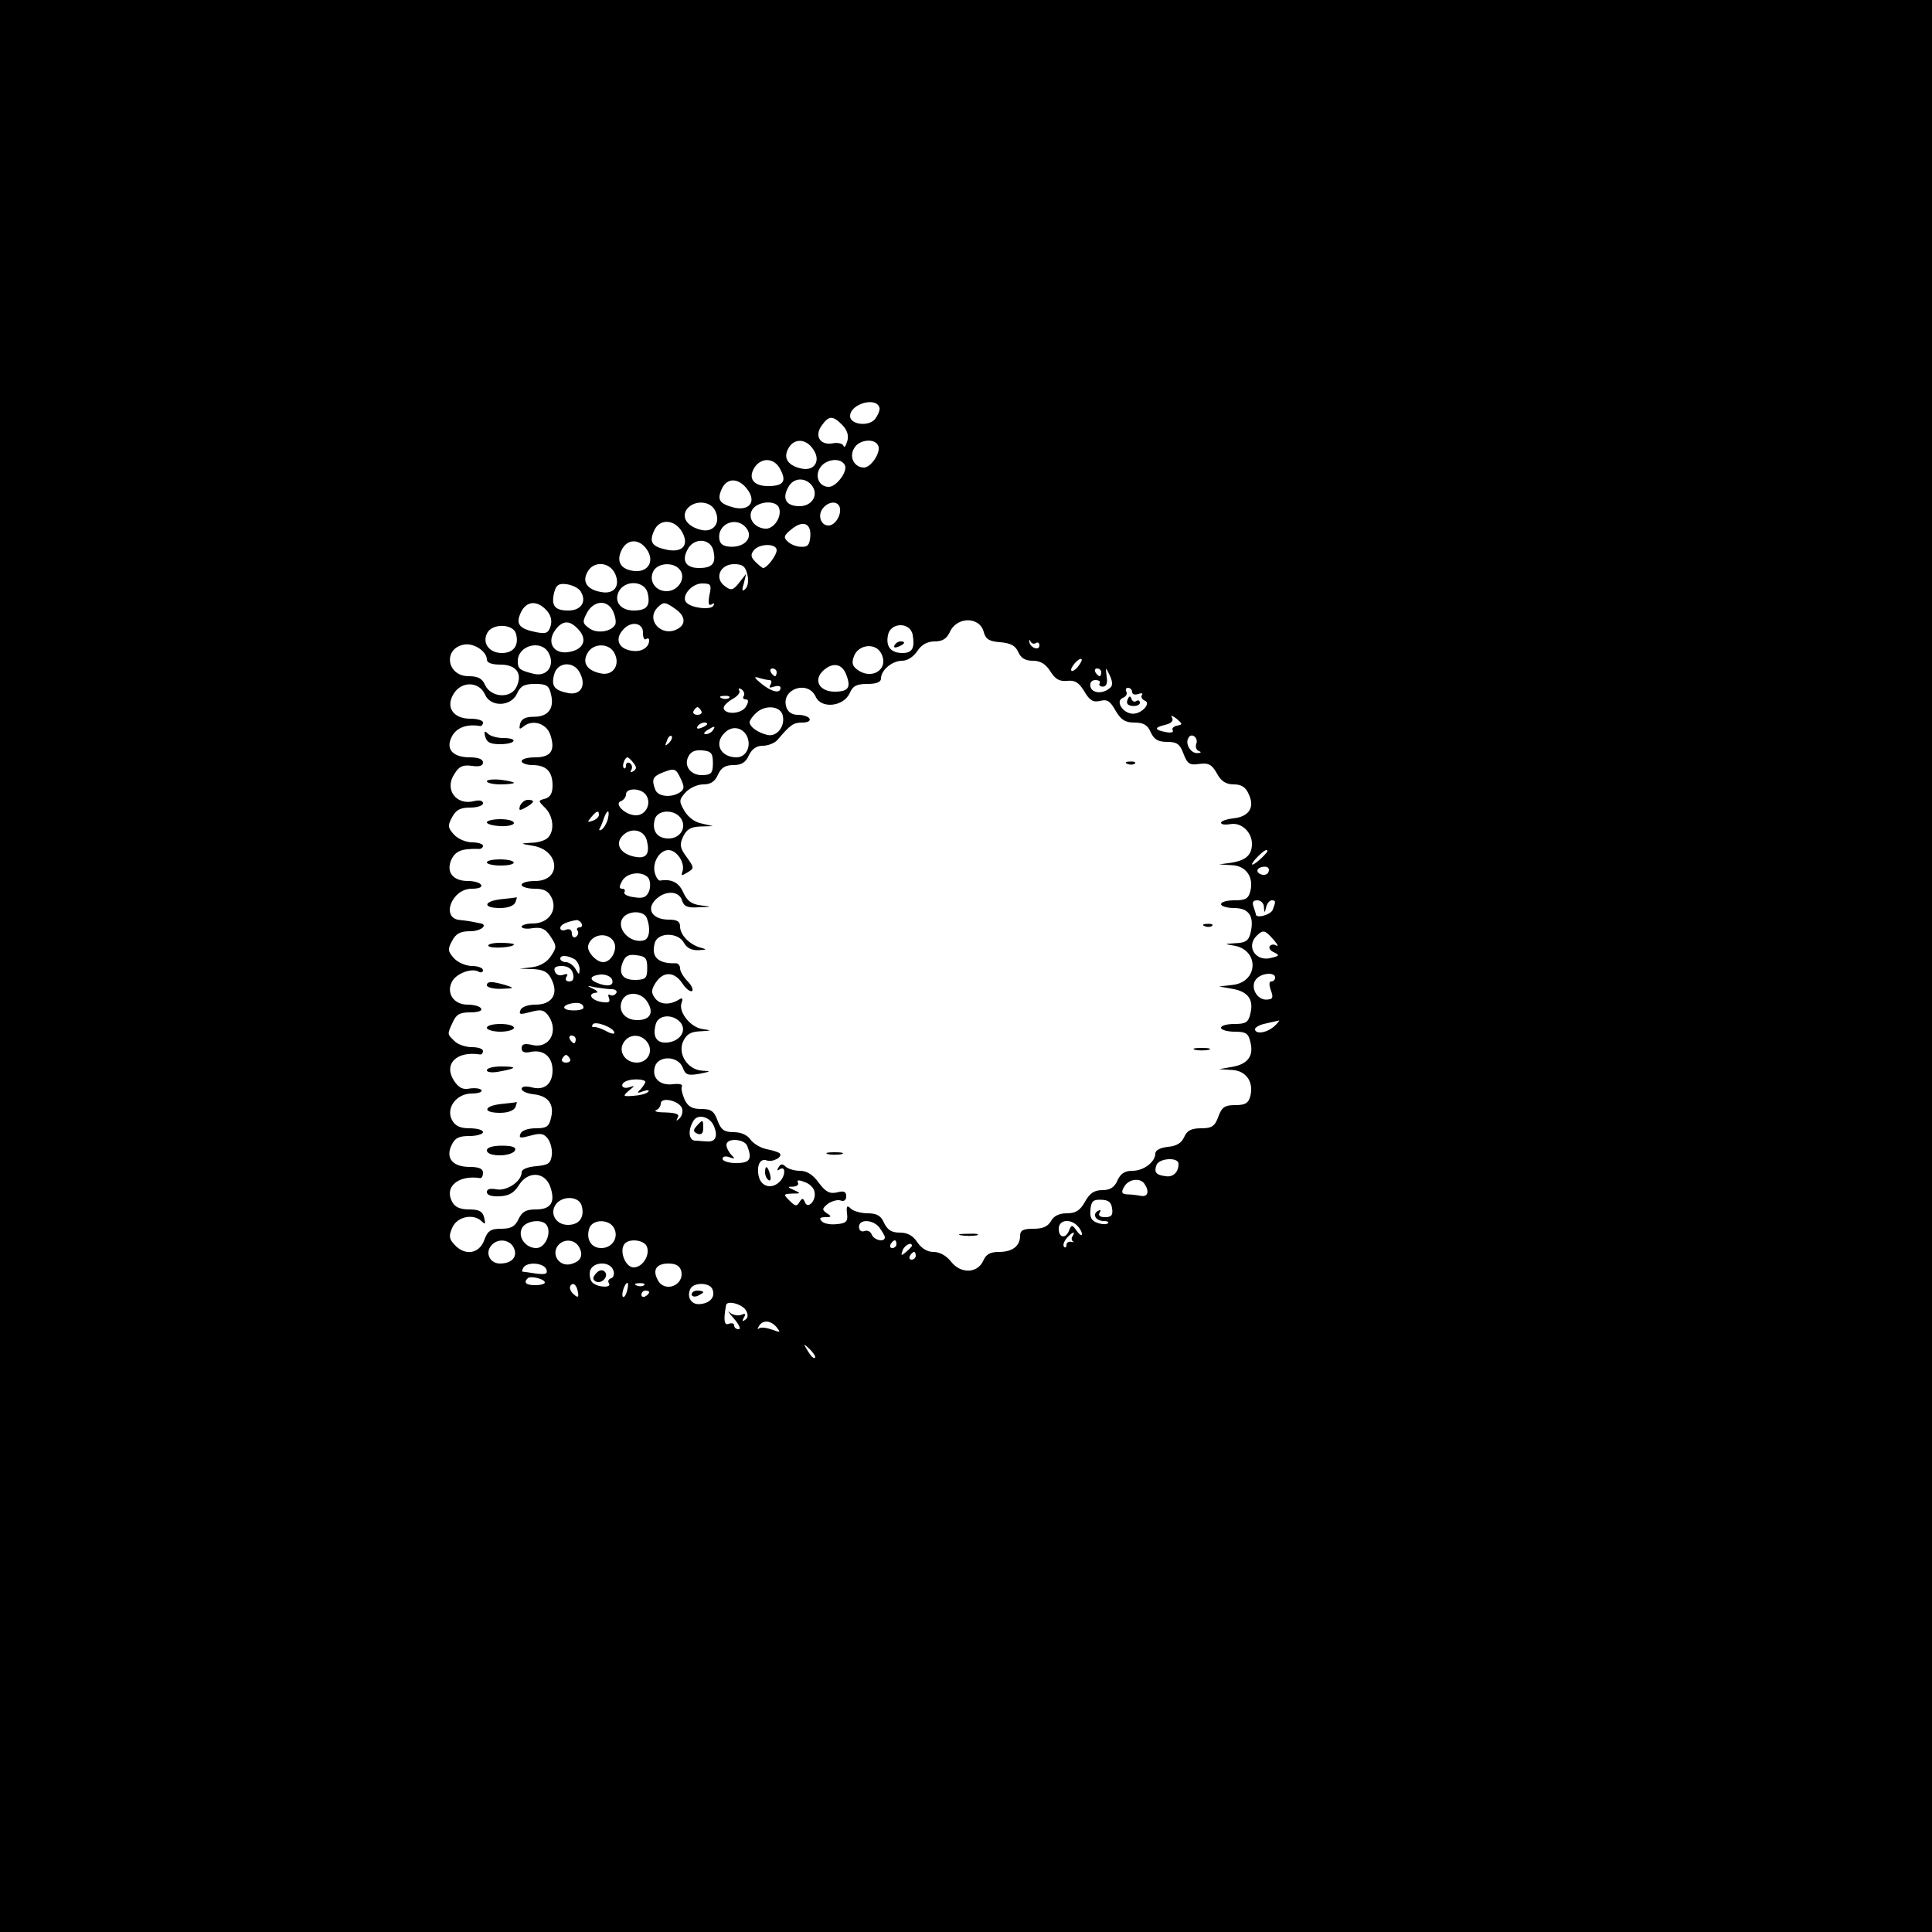
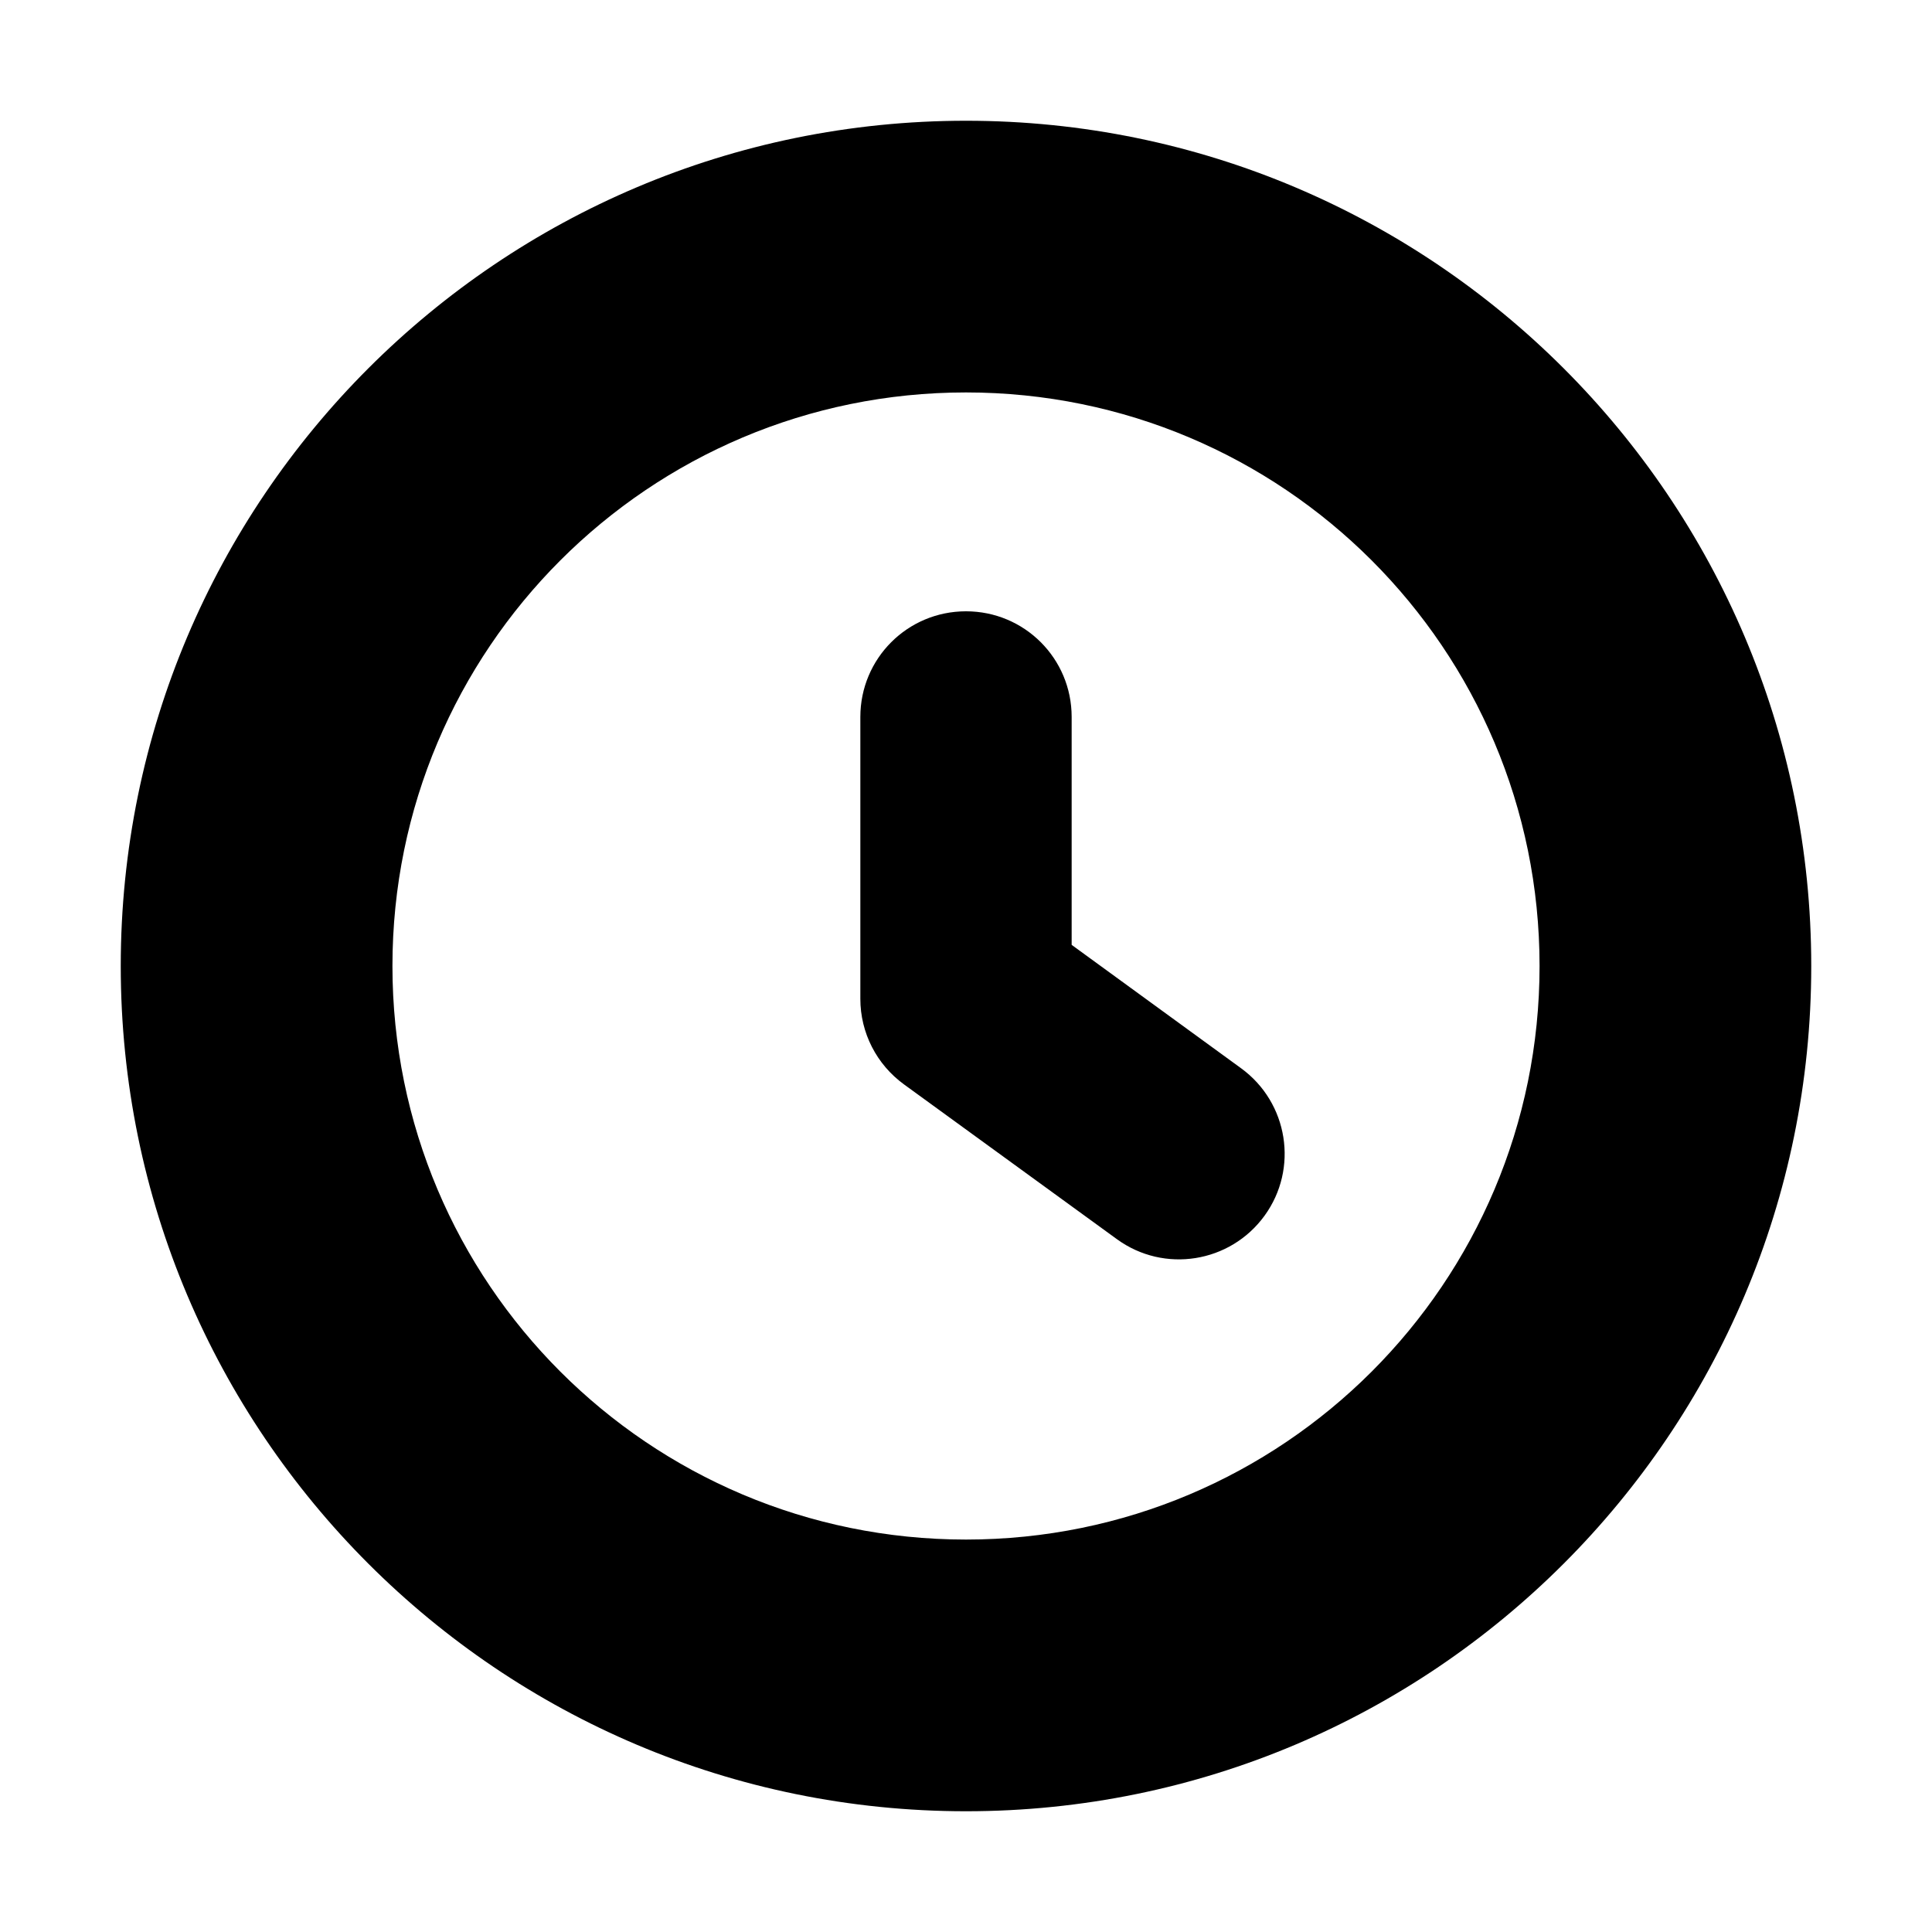
- <svg xmlns="http://www.w3.org/2000/svg" version="1.0" width="500pt" height="500pt" viewBox="0 0 500 500" preserveAspectRatio="xMidYMid meet">
-   <g transform="translate(0,500) scale(0.1,-0.1)" fill="#000000" stroke="none">
-     <path d="M0 2500 l0 -2500 2500 0 2500 0 0 2500 0 2500 -2500 0 -2500 0 0 -2500z m2276 1445 c2 -5 -3 -18 -11 -29 -16 -21 -65 -15 -65 7 0 32 68 51 76 22z m-97 -44 c13 -13 18 -27 14 -42 -4 -13 -8 -19 -10 -13 -2 6 -14 9 -26 7 -34 -7 -50 18 -31 45 19 27 29 27 53 3z m-75 -63 c21 -29 5 -57 -28 -51 -36 7 -50 27 -36 52 14 27 45 27 64 -1z m169 8 c7 -17 -19 -56 -37 -56 -25 0 -39 27 -26 49 12 24 55 28 63 7z m-254 -60 c17 -31 9 -43 -28 -44 -40 -1 -56 19 -39 47 17 28 52 27 67 -3z m168 9 c6 -17 -23 -55 -42 -55 -25 0 -37 27 -23 49 15 24 56 28 65 6z m-251 -64 c21 -30 3 -53 -35 -45 -39 10 -46 20 -33 49 14 30 45 29 68 -4z m164 14 c20 -24 3 -55 -31 -55 -34 0 -46 19 -29 49 12 24 42 27 60 6z m-250 -65 c17 -32 -3 -60 -37 -51 -36 9 -51 34 -34 55 19 22 58 20 71 -4z m166 6 c9 -24 -15 -58 -38 -54 -30 4 -45 32 -29 52 17 20 60 21 67 2z m157 2 c6 -19 -11 -48 -29 -48 -20 0 -29 27 -14 45 15 18 37 19 43 3z m-410 -61 c22 -35 6 -58 -36 -50 -40 8 -48 20 -34 50 13 30 50 30 70 0z m168 7 c19 -23 -1 -49 -37 -49 -20 0 -30 6 -32 18 -8 40 43 63 69 31z m166 -23 c-2 -22 -7 -27 -24 -26 -13 0 -28 7 -35 14 -11 10 -9 16 10 31 30 25 52 16 49 -19z m-423 -33 c20 -29 5 -58 -30 -56 -36 3 -50 23 -36 53 14 31 46 32 66 3z m172 -2 c8 -34 -2 -46 -37 -46 -34 0 -46 19 -29 49 16 30 58 28 66 -3z m164 0 c0 -13 -25 -46 -35 -46 -2 0 -11 7 -20 16 -12 12 -13 19 -4 30 15 18 59 18 59 0z m-418 -61 c14 -32 -3 -54 -37 -47 -35 6 -49 26 -35 51 15 30 57 28 72 -4z m167 11 c18 -21 -3 -56 -34 -56 -29 0 -47 27 -34 52 12 22 52 24 68 4z m175 -12 c4 -16 2 -31 -5 -38 -8 -8 -10 -5 -4 14 l6 25 -18 -23 c-16 -20 -21 -21 -37 -9 -28 20 -13 57 24 57 22 0 29 -6 34 -26z m-431 -45 c16 -26 1 -49 -32 -49 -35 0 -45 12 -37 46 5 20 12 25 33 22 14 -2 31 -10 36 -19z m173 -3 c8 -34 -2 -46 -36 -46 -35 0 -53 25 -37 52 18 28 65 24 73 -6z m160 -6 c-4 -22 -2 -29 6 -24 6 4 8 3 4 -4 -7 -11 -55 -6 -69 8 -16 15 12 50 40 50 23 0 25 -3 19 -30z m-422 -39 c12 -13 15 -27 11 -41 -6 -19 -12 -21 -38 -16 -44 9 -53 21 -39 51 14 30 42 32 66 6z m173 -4 c6 -13 8 -28 5 -34 -12 -19 -48 -23 -67 -9 -18 13 -18 17 -6 40 18 33 54 35 68 3z m161 7 c26 -18 28 -40 5 -52 -41 -22 -83 24 -51 56 15 15 19 15 46 -4z m798 -60 c5 -18 14 -24 42 -26 27 -2 40 -9 47 -25 7 -16 18 -23 38 -23 19 0 33 -8 45 -27 13 -21 24 -27 44 -25 20 2 30 -4 44 -27 14 -24 23 -29 41 -25 18 5 26 0 40 -25 14 -24 25 -31 49 -31 23 0 34 -6 42 -25 9 -19 19 -25 43 -25 25 0 33 -6 42 -31 10 -26 16 -30 41 -26 23 3 32 -1 45 -24 11 -21 24 -29 44 -29 20 0 31 -7 39 -26 16 -34 0 -58 -41 -62 -17 -2 -31 -7 -31 -11 0 -5 11 -6 23 -4 29 6 57 -20 57 -51 0 -29 -16 -43 -55 -49 l-30 -4 32 -2 c37 -1 58 -30 49 -67 -5 -20 -13 -24 -41 -24 -19 0 -35 -4 -35 -10 0 -5 15 -10 34 -10 39 0 53 -22 42 -66 -5 -19 -13 -24 -39 -25 -29 -2 -29 -2 -5 -6 67 -10 66 -94 -2 -102 l-35 -4 34 -6 c41 -7 56 -28 47 -64 -5 -23 -12 -27 -41 -27 -19 0 -35 -4 -35 -10 0 -5 16 -10 35 -10 29 0 36 -4 41 -27 9 -35 -6 -57 -47 -64 l-34 -6 32 -2 c37 -1 58 -30 49 -67 -5 -19 -13 -24 -39 -24 -27 0 -35 -5 -44 -30 -9 -25 -17 -30 -45 -30 -25 0 -36 -6 -43 -22 -7 -16 -20 -24 -42 -26 -20 -2 -33 -9 -33 -17 0 -22 -30 -45 -59 -45 -20 0 -31 -7 -39 -25 -8 -18 -19 -25 -39 -25 -21 0 -33 -8 -45 -30 -13 -23 -24 -30 -47 -30 -20 0 -34 -7 -41 -20 -8 -14 -21 -20 -45 -20 -27 0 -35 -4 -35 -18 0 -27 -20 -42 -55 -42 -22 0 -33 -6 -40 -22 -15 -34 -58 -35 -83 -4 -12 16 -30 26 -46 26 -16 0 -31 9 -42 25 -11 17 -25 25 -45 25 -22 0 -32 7 -41 25 -8 19 -19 25 -43 25 -17 0 -37 6 -43 12 -10 10 -12 7 -10 -12 3 -21 -2 -26 -26 -28 -16 -2 -33 1 -39 7 -8 8 -5 11 9 11 16 0 17 2 4 10 -13 9 -13 12 3 25 11 7 25 11 33 8 8 -3 14 1 14 11 0 12 -6 15 -24 10 -19 -4 -29 1 -47 25 -15 21 -31 31 -49 31 -14 0 -31 5 -37 11 -8 8 -13 7 -18 -2 -5 -8 -4 -10 3 -5 16 10 15 -17 0 -32 -20 -20 -47 -14 -54 12 -7 29 3 49 20 43 15 -6 43 9 34 18 -3 3 -18 8 -34 11 -15 3 -34 14 -42 25 -8 12 -25 19 -43 19 -25 0 -33 6 -42 30 -9 25 -17 30 -43 30 -23 0 -34 6 -43 26 -6 14 -9 29 -6 33 2 5 -8 7 -24 5 -34 -4 -55 17 -46 46 9 29 60 28 72 -3 7 -19 13 -21 43 -16 30 6 31 7 8 8 -38 2 -65 43 -50 76 9 19 20 25 44 26 31 2 31 2 5 6 -31 5 -62 45 -53 68 4 11 2 14 -7 8 -24 -15 -50 -13 -62 4 -10 14 -10 21 2 40 20 30 48 29 69 -2 9 -14 20 -22 25 -20 4 3 -1 15 -11 25 -11 11 -20 26 -20 34 0 8 -6 14 -12 13 -46 -1 -64 17 -53 54 9 27 61 26 75 -1 7 -13 20 -20 38 -19 21 1 22 2 7 6 -29 7 -55 33 -55 55 0 13 -7 18 -29 18 -41 0 -59 25 -36 50 24 26 62 26 70 0 5 -16 14 -20 43 -18 36 1 36 1 5 5 -24 3 -35 12 -45 34 -11 25 -30 35 -60 30 -4 0 -10 8 -13 19 -8 26 11 60 35 60 22 0 44 -34 36 -56 -4 -11 -2 -11 13 -2 18 11 18 12 -2 40 -17 23 -19 32 -9 53 9 19 20 25 44 26 l33 1 -30 7 c-17 3 -35 17 -44 33 -14 24 -14 28 3 47 11 12 31 21 46 21 19 0 30 7 38 25 8 18 19 25 40 25 21 0 32 7 40 25 8 17 20 25 36 25 14 0 31 7 38 15 33 39 41 45 64 45 14 0 22 4 19 10 -3 6 -17 10 -30 10 -15 0 -26 7 -30 20 -15 47 56 71 76 27 14 -32 72 -26 88 9 8 19 18 24 46 24 24 0 35 5 35 14 0 22 29 46 55 46 13 0 29 10 39 25 11 17 26 25 45 25 20 0 31 7 39 24 18 41 78 41 88 0z m-1052 10 c29 -28 17 -57 -26 -62 -36 -4 -53 26 -32 56 18 26 37 28 58 6z m170 -12 c0 -12 3 -19 8 -16 4 3 8 2 8 -3 0 -16 -15 -28 -35 -28 -43 1 -58 30 -30 58 21 21 50 14 49 -11z m-329 -1 c9 -30 -5 -51 -36 -51 -33 0 -52 26 -38 52 13 25 66 24 74 -1z m1027 -4 c6 -34 -1 -47 -26 -47 -30 0 -44 16 -38 46 6 34 58 35 64 1z m319 -21 c5 3 9 0 9 -6 0 -15 -23 -7 -26 8 -1 7 0 8 3 2 2 -5 9 -8 14 -4z m-1421 -43 c0 -8 12 -13 35 -13 41 0 58 -23 42 -57 -14 -32 -67 -29 -82 5 -7 16 -18 22 -42 22 -58 0 -67 73 -11 82 25 4 58 -18 58 -39z m160 17 c17 -32 -4 -62 -38 -54 -37 9 -42 13 -42 33 0 41 61 57 80 21z m170 0 c16 -30 -3 -59 -34 -53 -36 7 -50 27 -36 52 14 27 56 28 70 1z m690 0 c23 -42 -25 -73 -64 -41 -11 9 -12 18 -5 35 13 29 55 32 69 6z m510 -35 c-7 -9 -15 -13 -17 -11 -6 6 20 36 26 30 2 -2 -2 -10 -9 -19z m-1290 -15 c18 -33 4 -59 -28 -54 -37 7 -46 18 -38 48 8 33 50 36 66 6z m690 -6 c13 -33 6 -44 -30 -44 -38 0 -55 28 -32 52 25 25 51 22 62 -8z m-180 6 c0 -5 -2 -10 -4 -10 -3 0 -8 5 -11 10 -3 6 -1 10 4 10 6 0 11 -4 11 -10z m840 0 c0 -5 -2 -10 -4 -10 -3 0 -8 5 -11 10 -3 6 -1 10 4 10 6 0 11 -4 11 -10z m24 -39 c-18 -18 -48 -16 -52 2 -2 10 3 17 13 17 9 0 14 -4 11 -8 -3 -5 1 -9 8 -9 9 0 13 9 10 26 -3 26 -3 26 8 3 7 -14 8 -26 2 -31z m-883 19 c6 0 7 -5 3 -12 -5 -8 -2 -9 9 -5 10 3 17 2 17 -3 0 -16 -23 -11 -50 11 -18 15 -20 19 -7 15 10 -3 23 -6 28 -6z m-736 -37 c14 -34 68 -32 83 2 9 20 19 25 47 25 29 0 36 -4 41 -27 9 -36 -7 -58 -44 -58 -22 0 -32 -5 -36 -18 -3 -14 -2 -16 9 -7 23 19 59 8 69 -21 14 -41 2 -59 -39 -59 -19 0 -35 -4 -35 -10 0 -5 13 -10 28 -10 36 0 52 -17 52 -53 0 -20 -6 -30 -19 -34 -19 -5 -19 -5 0 -24 21 -21 25 -59 7 -77 -7 -7 -26 -13 -42 -13 -31 -2 -31 -2 4 -8 69 -12 74 -91 5 -91 -19 0 -35 -4 -35 -10 0 -5 15 -10 33 -10 26 0 36 -6 45 -24 15 -33 -9 -66 -49 -66 -16 0 -29 -4 -29 -8 0 -5 13 -7 29 -4 23 3 33 -2 46 -22 16 -24 16 -28 1 -50 -10 -16 -28 -26 -48 -29 l-33 -4 36 -1 c28 -2 38 -8 47 -28 18 -37 0 -64 -42 -64 -20 0 -36 -6 -39 -14 -5 -12 0 -12 26 -5 26 7 34 6 45 -8 30 -41 4 -89 -42 -77 -19 4 -26 2 -26 -9 0 -10 8 -13 25 -9 33 6 55 -14 55 -48 0 -35 -21 -53 -54 -44 -16 4 -26 2 -26 -4 0 -6 14 -12 31 -14 38 -4 54 -26 45 -61 -5 -23 -12 -27 -40 -27 -20 0 -36 -6 -39 -14 -5 -12 0 -12 26 -5 26 7 34 6 45 -8 7 -10 12 -29 10 -43 -3 -21 -9 -25 -40 -28 -23 -2 -38 -8 -38 -16 0 -23 -38 -49 -65 -44 -16 3 -25 1 -25 -7 0 -8 12 -12 33 -11 23 1 37 8 50 29 23 37 67 35 81 -4 14 -40 2 -59 -37 -59 -26 0 -36 -6 -45 -25 -9 -19 -19 -25 -45 -25 -27 0 -35 -5 -44 -30 -13 -35 -50 -41 -77 -11 -14 15 -15 23 -5 45 13 28 55 36 76 15 9 -9 10 -7 6 10 -4 16 -13 21 -39 21 -23 0 -37 6 -44 20 -21 39 17 70 73 61 4 0 7 6 7 14 0 10 -10 15 -34 15 -44 0 -63 22 -48 55 9 20 19 25 47 25 19 0 35 5 35 10 0 6 -16 10 -35 10 -24 0 -37 6 -45 21 -17 31 11 69 51 69 17 0 28 4 25 9 -3 4 -16 6 -30 4 -18 -4 -29 2 -41 20 -28 43 6 78 68 68 4 0 7 4 7 9 0 6 -13 10 -29 10 -16 0 -37 7 -45 16 -19 18 -19 17 -4 49 9 20 18 25 45 25 20 0 32 4 28 10 -3 6 -19 10 -35 10 -36 0 -56 30 -40 60 11 21 52 36 69 25 6 -3 11 -1 11 4 0 6 -13 11 -28 11 -16 0 -37 9 -47 20 -16 18 -17 23 -5 45 10 19 21 25 47 25 29 0 49 18 23 21 -5 1 -14 3 -20 4 -5 1 -19 3 -29 4 -51 3 -23 81 30 81 18 0 28 4 24 10 -3 6 -19 10 -34 10 -39 0 -57 23 -43 55 11 23 27 29 70 28 6 -1 12 3 12 8 0 5 -13 9 -28 9 -16 0 -37 9 -47 20 -16 18 -17 23 -5 45 10 19 21 25 47 25 18 0 33 5 33 11 0 7 -9 9 -22 6 -47 -13 -79 30 -52 70 12 20 22 24 45 21 20 -3 29 0 29 9 0 8 -12 13 -34 13 -45 0 -64 22 -46 55 12 22 38 32 73 26 4 0 7 4 7 9 0 6 -15 10 -33 10 -45 0 -65 31 -42 66 21 32 65 30 80 -3z m670 -4 c-4 -5 -1 -9 5 -9 7 0 8 -6 1 -18 -10 -19 -52 -23 -58 -6 -2 6 8 16 21 24 14 7 23 18 19 23 -3 6 -1 7 6 3 6 -4 9 -12 6 -17z m1005 10 c0 -6 7 -8 16 -5 8 3 13 2 9 -3 -3 -5 1 -11 7 -14 19 -6 -8 -36 -32 -34 -25 2 -44 33 -24 41 8 3 12 10 9 16 -3 5 -1 10 4 10 6 0 11 -5 11 -11z m-1043 -15 c-3 -3 -12 -4 -19 -1 -8 3 -5 6 6 6 11 1 17 -2 13 -5z m-72 -34 c3 -5 -1 -10 -10 -10 -9 0 -13 5 -10 10 3 6 8 10 10 10 2 0 7 -4 10 -10z m210 -9 c9 -29 -14 -59 -39 -53 -25 6 -46 21 -46 33 0 4 7 15 16 23 22 22 61 20 69 -3z m1021 -29 c-9 -2 -14 -7 -11 -12 3 -5 -4 -7 -16 -5 -32 6 -33 12 -4 19 17 4 23 11 18 19 -4 7 1 5 12 -3 16 -14 16 -15 1 -18z m-1216 4 c0 -2 -7 -7 -16 -10 -8 -3 -12 -2 -9 4 6 10 25 14 25 6z m15 -16 c-3 -5 -12 -10 -18 -10 -7 0 -6 4 3 10 19 12 23 12 15 0z m87 -13 c14 -26 0 -57 -26 -57 -41 0 -59 36 -31 63 18 19 44 16 57 -6z m-201 -20 c-10 -9 -11 -8 -5 6 3 10 9 15 12 12 3 -3 0 -11 -7 -18z m1365 -2 c-3 -8 0 -16 7 -19 7 -2 5 -5 -4 -5 -18 -1 -33 25 -23 40 8 14 26 -1 20 -16z m-1251 -50 c0 -25 -4 -30 -25 -31 -32 -2 -52 24 -38 49 6 12 18 17 36 15 23 -2 27 -8 27 -33z m-206 1 c9 -11 9 -16 0 -22 -7 -4 -9 -3 -5 4 3 6 2 13 -4 17 -5 3 -10 1 -10 -6 0 -7 -3 -10 -6 -6 -5 5 3 27 10 27 2 0 9 -6 15 -14z m123 -42 c10 -21 9 -27 -3 -35 -22 -14 -56 -11 -63 7 -10 26 -7 34 17 44 33 13 36 12 49 -16z m-92 -39 c18 -21 3 -55 -24 -55 -28 0 -59 31 -38 37 6 3 12 10 12 17 0 17 36 17 50 1z m-120 -54 c0 -5 -7 -12 -16 -15 -14 -5 -15 -4 -4 9 14 17 20 19 20 6z m23 -11 c-3 -11 -10 -23 -16 -27 -5 -3 -8 -2 -5 3 3 5 8 17 11 27 9 24 16 22 10 -3z m187 5 c19 -23 3 -55 -30 -55 -30 0 -44 21 -35 51 8 23 47 25 65 4z m-86 -60 c8 -33 0 -47 -27 -43 -40 6 -58 33 -35 56 22 22 55 14 62 -13z m1606 -28 c0 -2 -9 -12 -20 -22 -24 -21 -27 -14 -4 9 15 15 24 20 24 13z m3 -53 c-2 -7 -11 -10 -19 -7 -17 6 -11 20 10 20 8 0 12 -6 9 -13z m-1605 -16 c5 -8 6 -22 2 -34 -7 -16 -15 -20 -39 -16 -17 2 -28 8 -25 13 3 5 0 9 -6 9 -8 0 -8 6 0 20 12 22 52 27 68 8z m1593 -75 c1 -17 2 -17 6 0 2 9 9 17 14 17 11 0 11 -3 3 -24 -5 -14 -44 -24 -44 -12 0 2 -3 11 -6 20 -4 11 -1 16 10 16 9 0 17 -8 17 -17z m-1597 -29 c10 -26 7 -52 -6 -57 -37 -12 -78 33 -54 60 16 17 53 16 60 -3z m-169 -14 c3 -5 1 -10 -5 -10 -6 0 -9 -4 -5 -9 3 -5 1 -12 -5 -16 -5 -3 -10 1 -10 9 0 10 -6 13 -15 10 -8 -4 -15 -1 -15 4 0 9 15 16 42 21 4 0 10 -3 13 -9z m1791 -42 c10 -12 14 -18 7 -15 -6 4 -14 3 -17 -2 -3 -5 2 -12 12 -16 14 -7 13 -9 -8 -14 -40 -11 -66 29 -38 57 17 17 22 15 44 -10z m-1707 -6 c10 -19 -7 -52 -28 -52 -18 0 -42 27 -39 42 7 31 52 38 67 10z m-101 -45 c6 -5 12 -16 12 -25 -1 -16 -1 -16 -11 1 -5 9 -17 17 -24 17 -8 0 -15 4 -15 9 0 10 19 9 38 -2z m187 -22 c0 -26 -4 -30 -28 -31 -34 -1 -47 14 -36 44 7 18 15 23 36 20 24 -3 28 -8 28 -33z m-192 -15 c3 -13 0 -20 -10 -20 -8 0 -11 5 -7 12 5 7 2 9 -9 5 -9 -3 -18 0 -21 9 -4 10 2 14 18 14 15 0 26 -7 29 -20z m101 -15 c6 -16 -11 -20 -38 -9 -23 9 -19 19 8 22 13 1 27 -5 30 -13z m1716 5 c0 -5 -4 -10 -10 -10 -6 0 -6 -9 -1 -23 7 -19 5 -23 -10 -24 -26 -2 -45 33 -28 53 13 16 49 19 49 4z m-1717 -30 c10 0 15 -5 12 -10 -4 -6 -11 -8 -16 -5 -5 3 -6 0 -3 -8 4 -11 -1 -13 -20 -10 -27 5 -36 22 -13 24 6 0 3 5 -8 10 -17 8 -17 9 5 4 14 -2 33 -5 43 -5z m93 -34 c17 -28 6 -46 -27 -46 -33 0 -52 26 -38 53 13 23 50 19 65 -7z m-166 -14 c0 -4 -11 -7 -25 -7 -29 0 -34 12 -7 18 19 4 32 0 32 -11z m251 -38 c17 -21 0 -48 -33 -52 -28 -3 -40 14 -31 47 6 25 44 28 64 5z m-171 -27 c0 -4 -10 -2 -22 5 -13 7 -27 11 -31 10 -5 -1 -6 2 -3 7 7 10 56 -9 56 -22z m1710 19 c-19 -18 -48 -24 -52 -11 -2 5 11 13 27 16 17 4 32 7 35 8 2 0 -2 -5 -10 -13z m-1810 -36 c0 -5 -2 -10 -4 -10 -3 0 -8 5 -11 10 -3 6 -1 10 4 10 6 0 11 -4 11 -10z m185 -7 c17 -23 2 -53 -27 -53 -30 0 -49 29 -34 52 14 23 45 23 61 1z m-200 -43 c3 -5 -1 -10 -10 -10 -9 0 -13 5 -10 10 3 6 8 10 10 10 2 0 7 -4 10 -10z m195 -60 c0 -3 -6 -12 -12 -19 -11 -10 -9 -11 7 -5 12 4 17 3 12 -2 -5 -5 -22 -9 -38 -10 -27 -2 -28 -1 -12 13 17 14 17 14 1 9 -20 -6 -25 10 -5 17 16 6 47 4 47 -3z m95 -68 c3 -8 0 -20 -6 -26 -9 -8 -10 -8 -5 2 5 8 -3 12 -31 13 -21 0 -32 3 -25 6 6 2 12 10 12 17 0 18 47 8 55 -12z m82 -45 c12 -27 5 -43 -17 -41 -8 0 -23 2 -32 2 -16 2 -18 28 -3 52 11 18 42 10 52 -13z m87 -53 c13 -34 7 -44 -29 -44 -19 0 -35 5 -35 11 0 6 7 8 18 4 14 -5 15 -4 5 6 -7 7 -13 19 -13 26 0 19 47 16 54 -3z m1116 -46 c0 -22 -14 -35 -33 -32 -25 3 -31 10 -24 29 7 18 57 21 57 3z m-942 -73 c5 -22 -18 -46 -25 -26 -5 11 -7 11 -14 0 -7 -12 -11 -11 -26 4 -16 16 -16 17 7 18 23 0 23 1 5 9 -18 8 -18 9 -2 9 10 1 15 5 12 11 -4 6 2 7 17 1 13 -4 25 -16 26 -26z m854 21 c13 -19 9 -34 -9 -31 -10 2 -26 4 -36 4 -14 1 -16 5 -8 19 11 21 42 25 53 8z m-1457 -55 c9 -30 -5 -51 -35 -51 -33 0 -49 32 -30 55 18 21 57 19 65 -4z m1373 -8 c3 -18 -2 -23 -18 -23 -13 0 -19 4 -14 12 4 7 3 8 -5 4 -15 -9 -5 -26 16 -26 9 0 14 -3 10 -6 -3 -3 -15 -3 -26 1 -16 5 -21 14 -19 34 2 22 7 27 27 26 19 0 27 -6 29 -22z m-1463 -44 c13 -20 -4 -59 -27 -59 -28 0 -49 29 -37 52 11 20 54 24 64 7z m174 -7 c13 -24 -4 -52 -33 -52 -26 0 -40 23 -31 51 8 24 51 25 64 1z m687 1 c7 -10 14 -21 14 -25 0 -14 -28 -8 -34 7 -3 8 -11 12 -19 9 -8 -3 -14 2 -14 11 0 21 37 19 53 -2z m512 5 c7 -7 12 -16 12 -22 0 -5 -6 -2 -13 8 -12 17 -14 17 -20 2 -9 -23 -27 -20 -27 4 0 23 29 27 48 8z m-12 -27 c-4 -5 -3 -11 1 -14 5 -2 2 -2 -4 -1 -7 2 -13 -2 -13 -8 0 -6 -3 -8 -6 -5 -4 4 -1 13 6 22 14 16 25 21 16 6z m-1447 -29 c12 -23 -3 -42 -35 -42 -26 0 -39 27 -23 46 16 20 47 17 58 -4z m170 0 c12 -22 3 -38 -24 -44 -26 -5 -46 21 -34 44 13 23 46 23 58 0z m175 2 c9 -22 -11 -54 -34 -54 -21 0 -37 40 -25 59 10 17 52 13 59 -5z m646 6 c0 -5 -5 -10 -11 -10 -5 0 -7 5 -4 10 3 6 8 10 11 10 2 0 4 -4 4 -10z m40 -4 c0 -2 -7 -9 -15 -16 -13 -11 -14 -10 -9 4 5 14 24 23 24 12z m10 -26 c0 -5 -5 -10 -11 -10 -5 0 -7 5 -4 10 3 6 8 10 11 10 2 0 4 -4 4 -10z m-956 -35 c4 -12 -2 -14 -27 -11 -18 3 -33 5 -35 5 -2 1 0 6 3 11 10 15 52 12 59 -5z m173 -2 c4 -9 1 -19 -5 -21 -7 -2 -10 -8 -6 -13 8 -13 -30 -11 -43 2 -6 6 -8 19 -6 30 7 24 51 26 60 2z m176 -2 c9 -38 -44 -58 -61 -23 -14 26 -3 42 28 42 19 0 29 -6 33 -19z m-353 -30 c0 -4 -11 -7 -25 -7 -24 0 -31 7 -19 18 7 7 44 -2 44 -11z m86 -27 c2 -12 -1 -13 -12 -3 -7 6 -11 16 -8 21 7 11 17 3 20 -18z m127 6 c-3 -12 -8 -19 -11 -16 -5 6 5 36 12 36 2 0 2 -9 -1 -20z m44 14 c-3 -3 -12 -4 -19 -1 -8 3 -5 6 6 6 11 1 17 -2 13 -5z m177 -11 c8 -20 -7 -36 -33 -38 -21 -2 -34 17 -25 38 7 19 51 19 58 0z m-164 -7 c0 -3 -4 -8 -10 -11 -5 -3 -10 -1 -10 4 0 6 5 11 10 11 6 0 10 -2 10 -4z m251 -48 c6 -11 5 -19 -3 -24 -7 -5 -8 -3 -3 6 6 10 4 12 -7 7 -9 -3 -22 0 -29 6 -8 7 -3 0 10 -15 14 -16 19 -28 13 -28 -7 0 -12 4 -12 10 0 5 -6 7 -14 4 -12 -5 -14 10 -7 48 2 14 43 3 52 -14z m79 -43 c11 -14 10 -14 -12 -6 -14 5 -29 7 -34 3 -4 -4 -4 -1 0 6 10 17 31 15 46 -3z m99 -79 c-3 -3 -11 5 -18 17 -13 21 -12 21 5 5 10 -10 16 -20 13 -22z" />
-     <path d="M2918 3023 c7 -3 16 -2 19 1 4 3 -2 6 -13 5 -11 0 -14 -3 -6 -6z" />
-     <path d="M3118 2603 c7 -3 16 -2 19 1 4 3 -2 6 -13 5 -11 0 -14 -3 -6 -6z" />
-     <path d="M3093 2283 c9 -2 25 -2 35 0 9 3 1 5 -18 5 -19 0 -27 -2 -17 -5z" />
-     <path d="M2143 2013 c9 -2 25 -2 35 0 9 3 1 5 -18 5 -19 0 -27 -2 -17 -5z" />
-     <path d="M1980 1966 c0 -8 4 -17 9 -20 5 -4 7 3 4 14 -6 23 -13 26 -13 6z" />
-     <path d="M2488 1803 c12 -2 30 -2 40 0 9 3 -1 5 -23 4 -22 0 -30 -2 -17 -4z" />
-     <path d="M2315 3330 c-3 -6 1 -7 9 -4 18 7 21 14 7 14 -6 0 -13 -4 -16 -10z" />
-     <path d="M1256 3093 c4 -15 14 -19 40 -19 40 1 46 16 6 16 -15 0 -33 5 -39 11 -9 9 -11 7 -7 -8z" />
-     <path d="M1260 2978 c0 -4 16 -8 35 -8 19 0 35 2 35 4 0 2 -16 6 -35 8 -19 2 -35 0 -35 -4z" />
-     <path d="M1346 2915 c-4 -13 -2 -14 14 -5 23 13 26 20 6 20 -8 0 -16 -7 -20 -15z" />
-     <path d="M1260 2872 c0 -5 16 -9 35 -10 19 -1 35 3 35 8 0 6 -16 10 -35 10 -19 0 -35 -4 -35 -8z" />
-     <path d="M1260 2768 c0 -4 16 -8 35 -8 46 0 46 15 0 16 -19 0 -35 -3 -35 -8z" />
-     <path d="M1298 2673 c-47 -5 -50 -23 -4 -23 21 0 36 6 40 15 3 8 4 14 3 13 -1 -1 -19 -3 -39 -5z" />
-     <path d="M1264 2552 c5 -8 66 -4 66 4 0 2 -16 4 -36 4 -19 0 -33 -4 -30 -8z" />
-     <path d="M1260 2450 c0 -5 17 -10 38 -9 33 1 34 2 12 9 -36 11 -50 11 -50 0z" />
-     <path d="M1260 2340 c0 -5 16 -10 35 -10 19 0 35 5 35 10 0 6 -16 10 -35 10 -19 0 -35 -4 -35 -10z" />
-     <path d="M1260 2230 c0 -5 14 -7 33 -3 45 8 47 13 4 13 -20 0 -37 -4 -37 -10z" />
-     <path d="M1298 2143 c-47 -5 -50 -23 -4 -23 21 0 36 6 40 15 3 8 4 14 3 13 -1 -1 -19 -3 -39 -5z" />
-     <path d="M1260 2023 c0 -8 13 -13 34 -13 19 0 36 6 39 13 3 8 -7 12 -34 12 -25 0 -39 -5 -39 -12z" />
-     <path d="M2918 3189 c-4 -10 1 -15 13 -16 10 -1 19 3 19 8 0 6 -4 8 -9 5 -5 -4 -11 -1 -13 6 -3 8 -6 7 -10 -3z" />
-     <path d="M1803 2086 c-10 -11 -9 -15 2 -20 10 -4 15 1 15 14 0 23 -1 24 -17 6z" />
-     <path d="M1543 1705 c-9 -10 -10 -16 -2 -21 15 -9 36 13 24 25 -6 6 -15 4 -22 -4z" />
-     <path d="M1790 1650 c0 -5 7 -7 15 -4 8 4 15 8 15 10 0 2 -7 4 -15 4 -8 0 -15 -4 -15 -10z" />
-   </g>
+ <svg xmlns="http://www.w3.org/2000/svg" viewBox="0 0 512 512">
+   <path d="M256 32c123.7 0 224 100.3 224 224S379.7 480 256 480 32 379.7 32 256 132.3 32 256 32Zm0 72c-84 0-152 68-152 152s68 152 152 152 152-68 152-152S340 104 256 104Zm0 58c15.5 0 28 12.5 28 28v60.4l44.9 32.7c12.5 9.1 15.3 26.6 6.2 39.1s-26.6 15.3-39.1 6.2l-56.4-41c-7.3-5.3-11.6-13.7-11.6-22.7V190c0-15.5 12.5-28 28-28Z" />
</svg>
